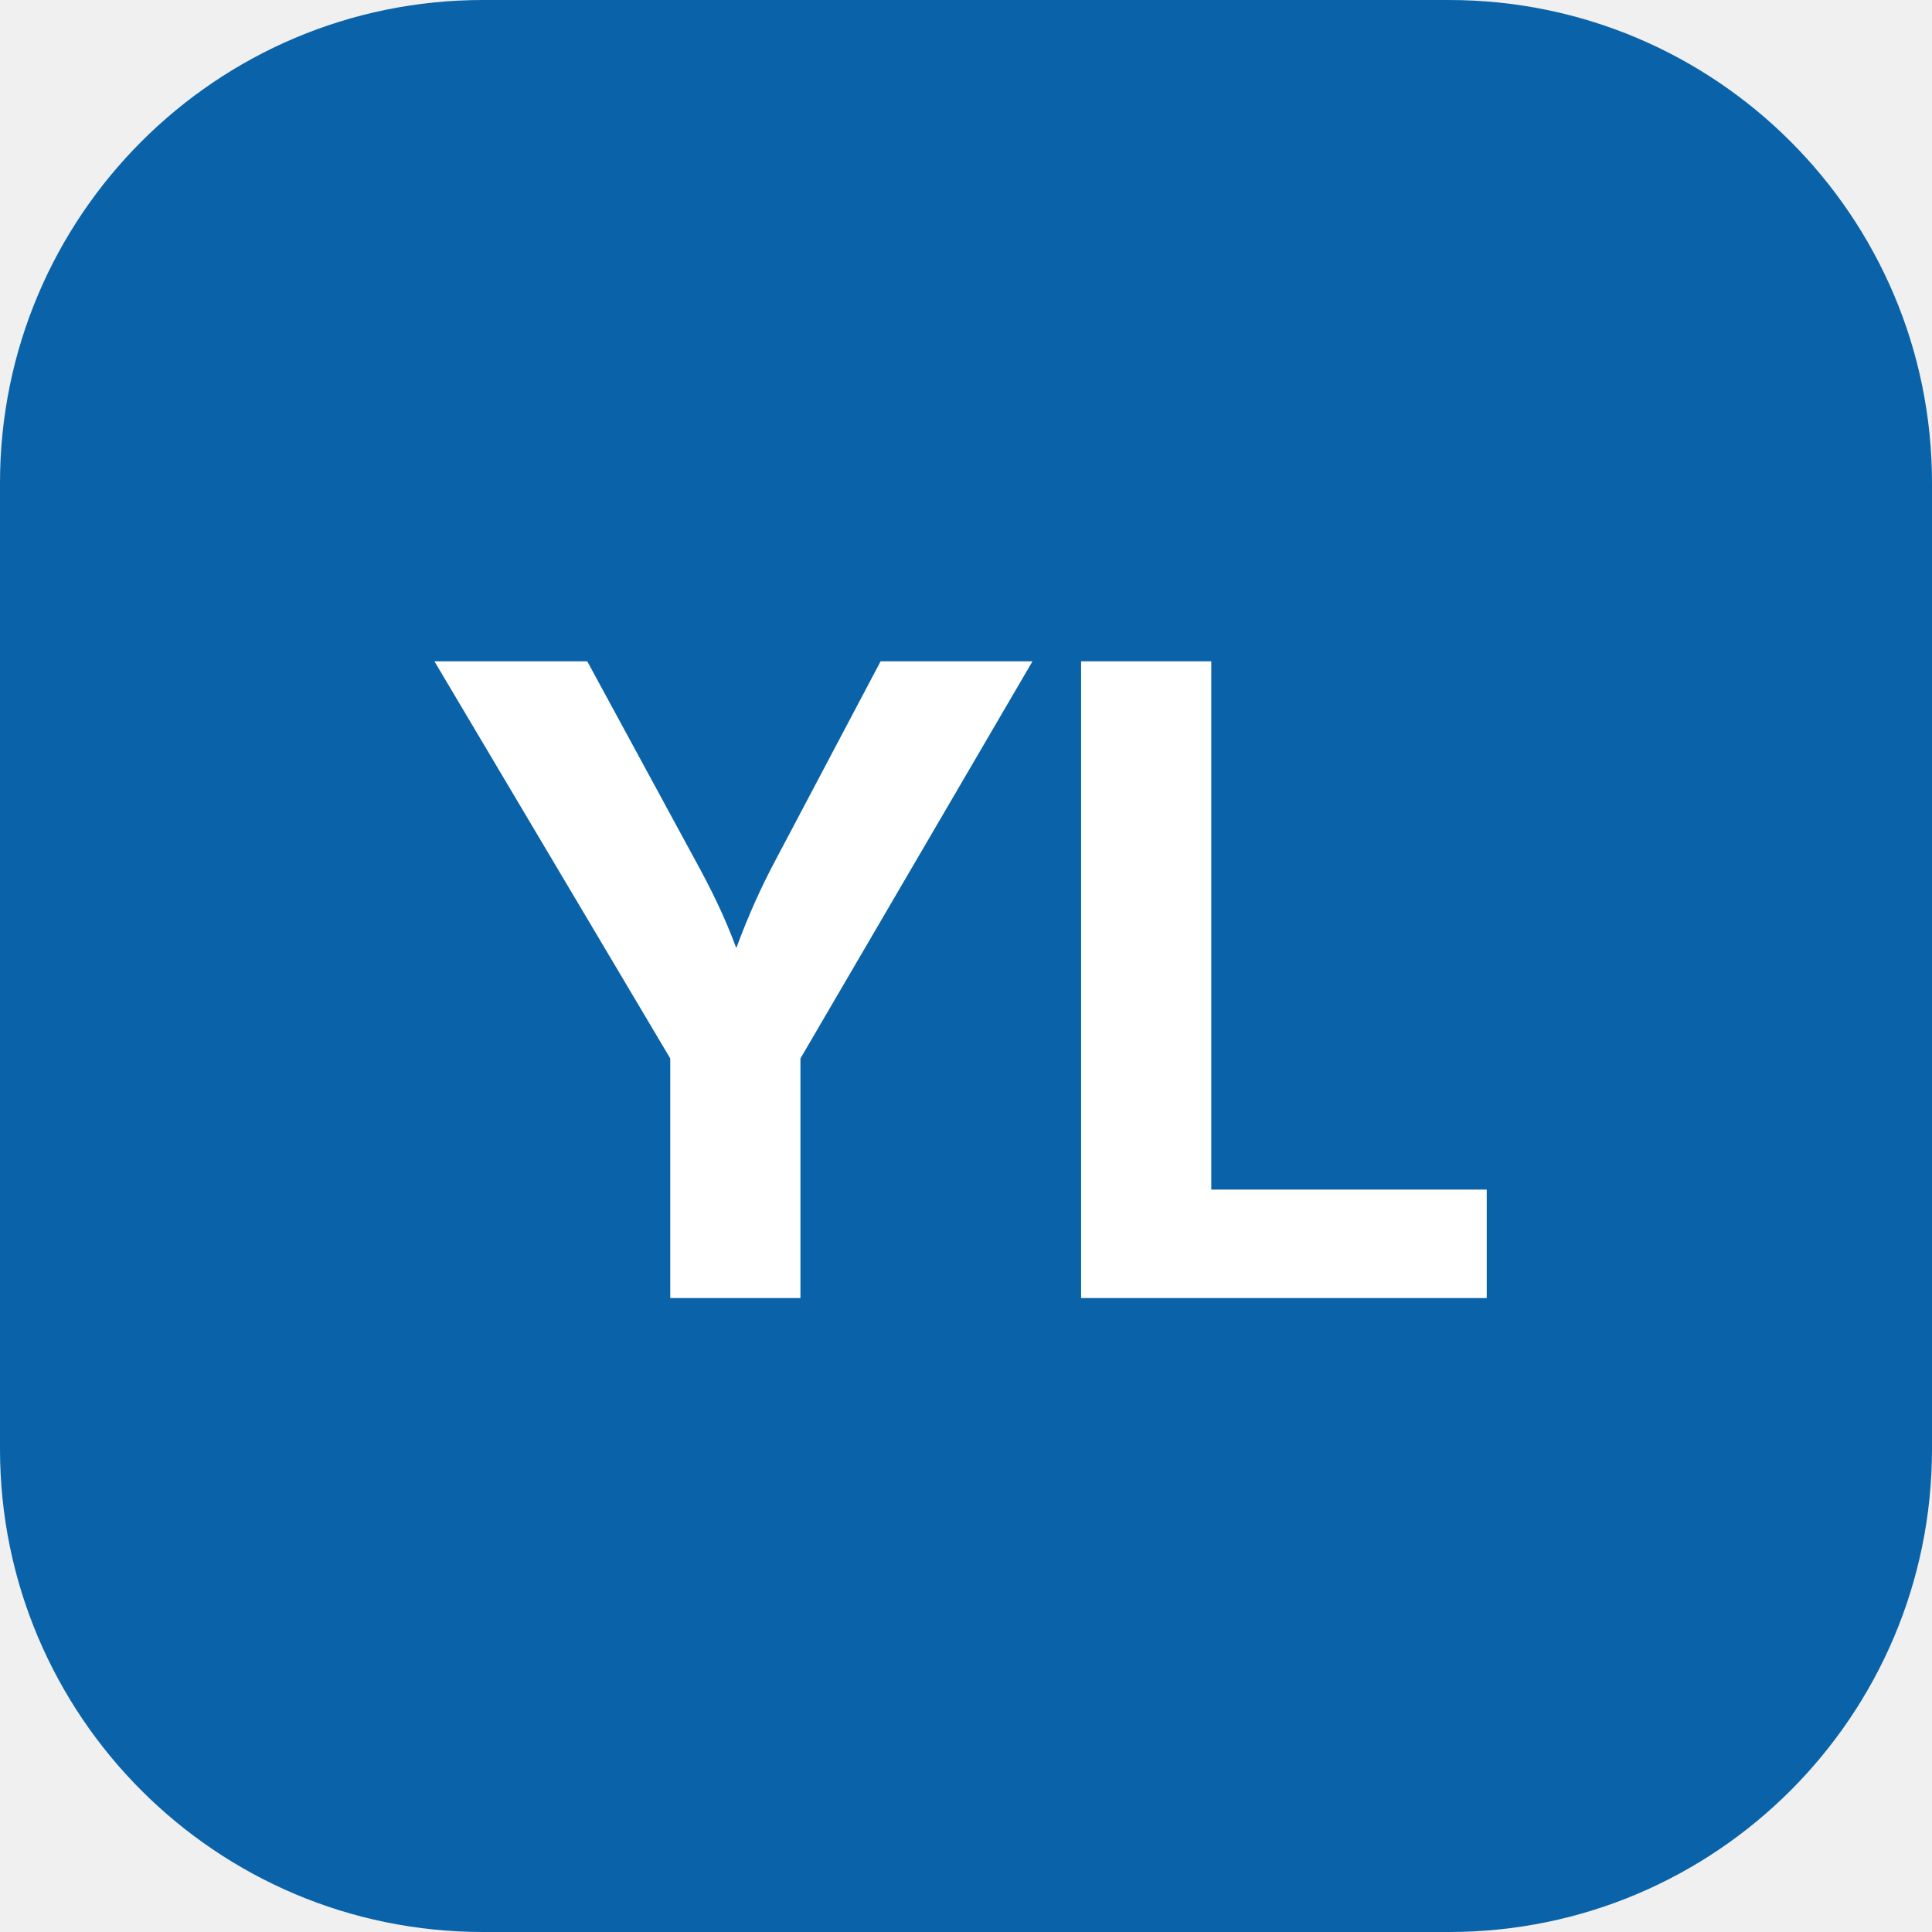
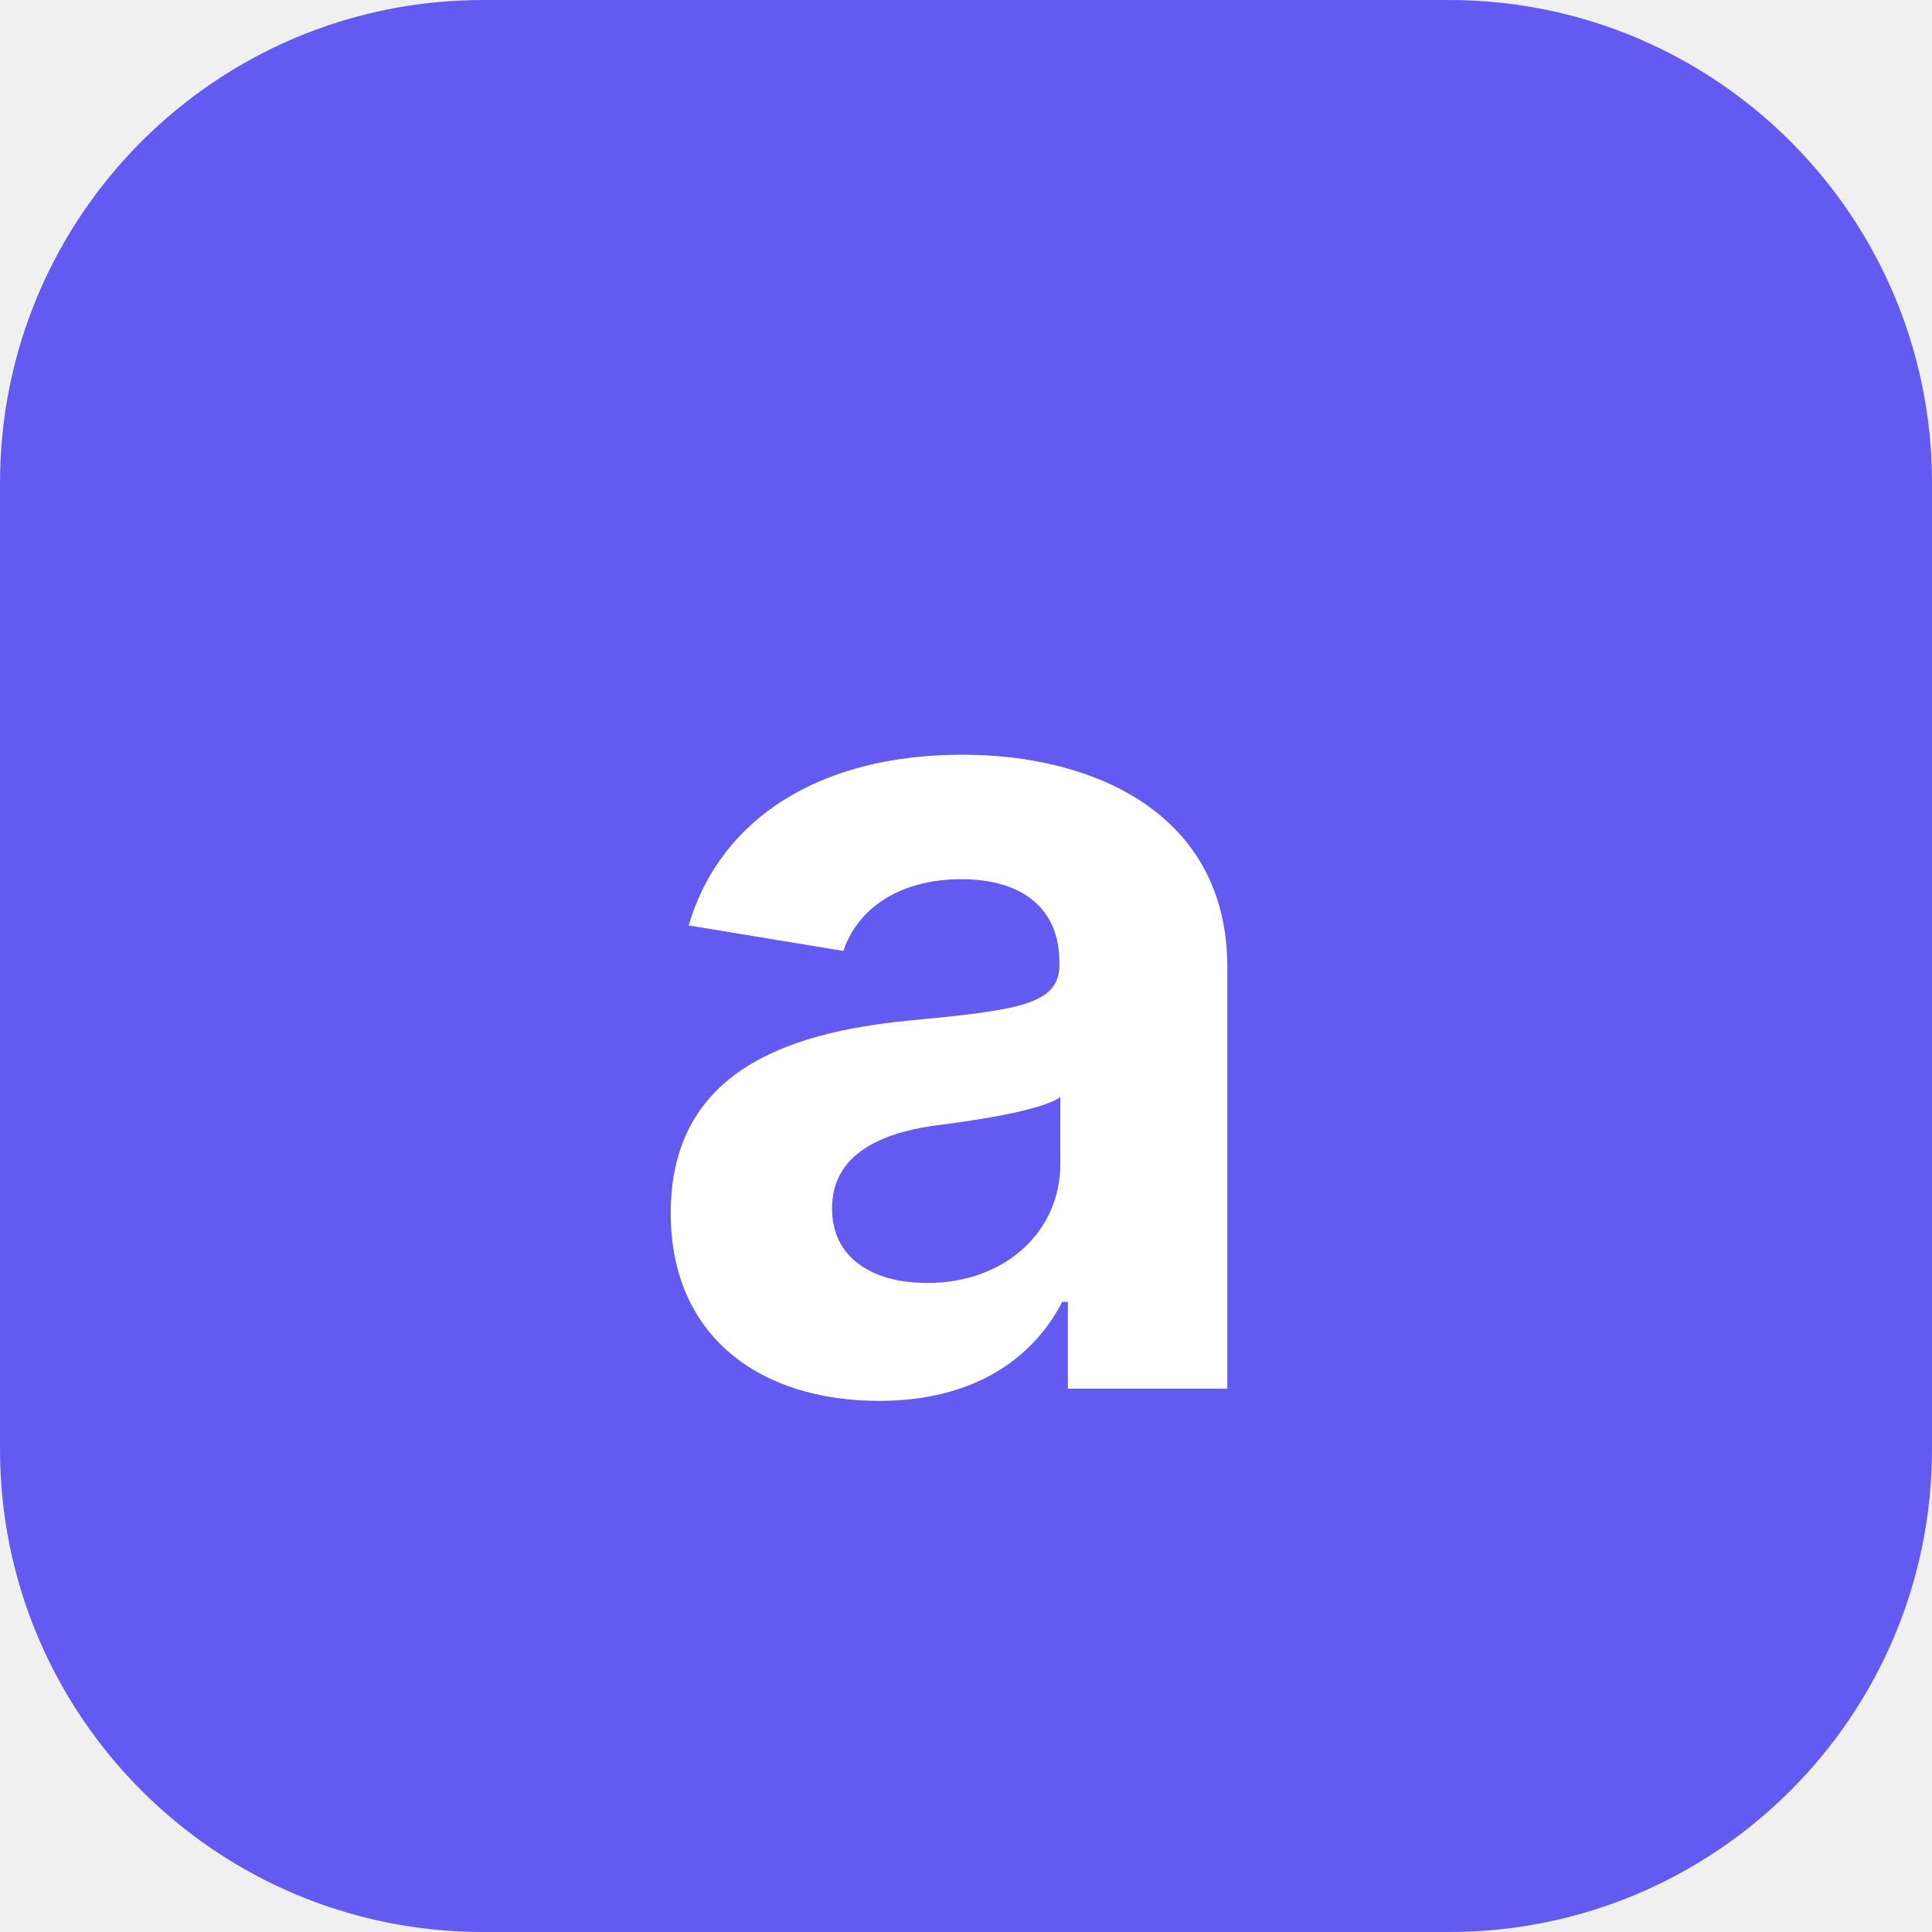
<svg xmlns="http://www.w3.org/2000/svg" viewBox="0 0 32 32">
-   <rect width="32" height="32" rx="8" fill="#0a63a8" />
-   <text x="16" y="21.5" text-anchor="middle" font-family="Inter, Arial, sans-serif" font-size="14.5" font-weight="700" fill="#ffffff" letter-spacing="-0.5">YL</text>
+   <rect width="32" height="32" rx="8" fill="#635bf1" />
+   <text x="16" y="23" text-anchor="middle" font-family="Inter, Arial, sans-serif" font-size="19" font-weight="700" fill="#ffffff">a</text>
</svg>
